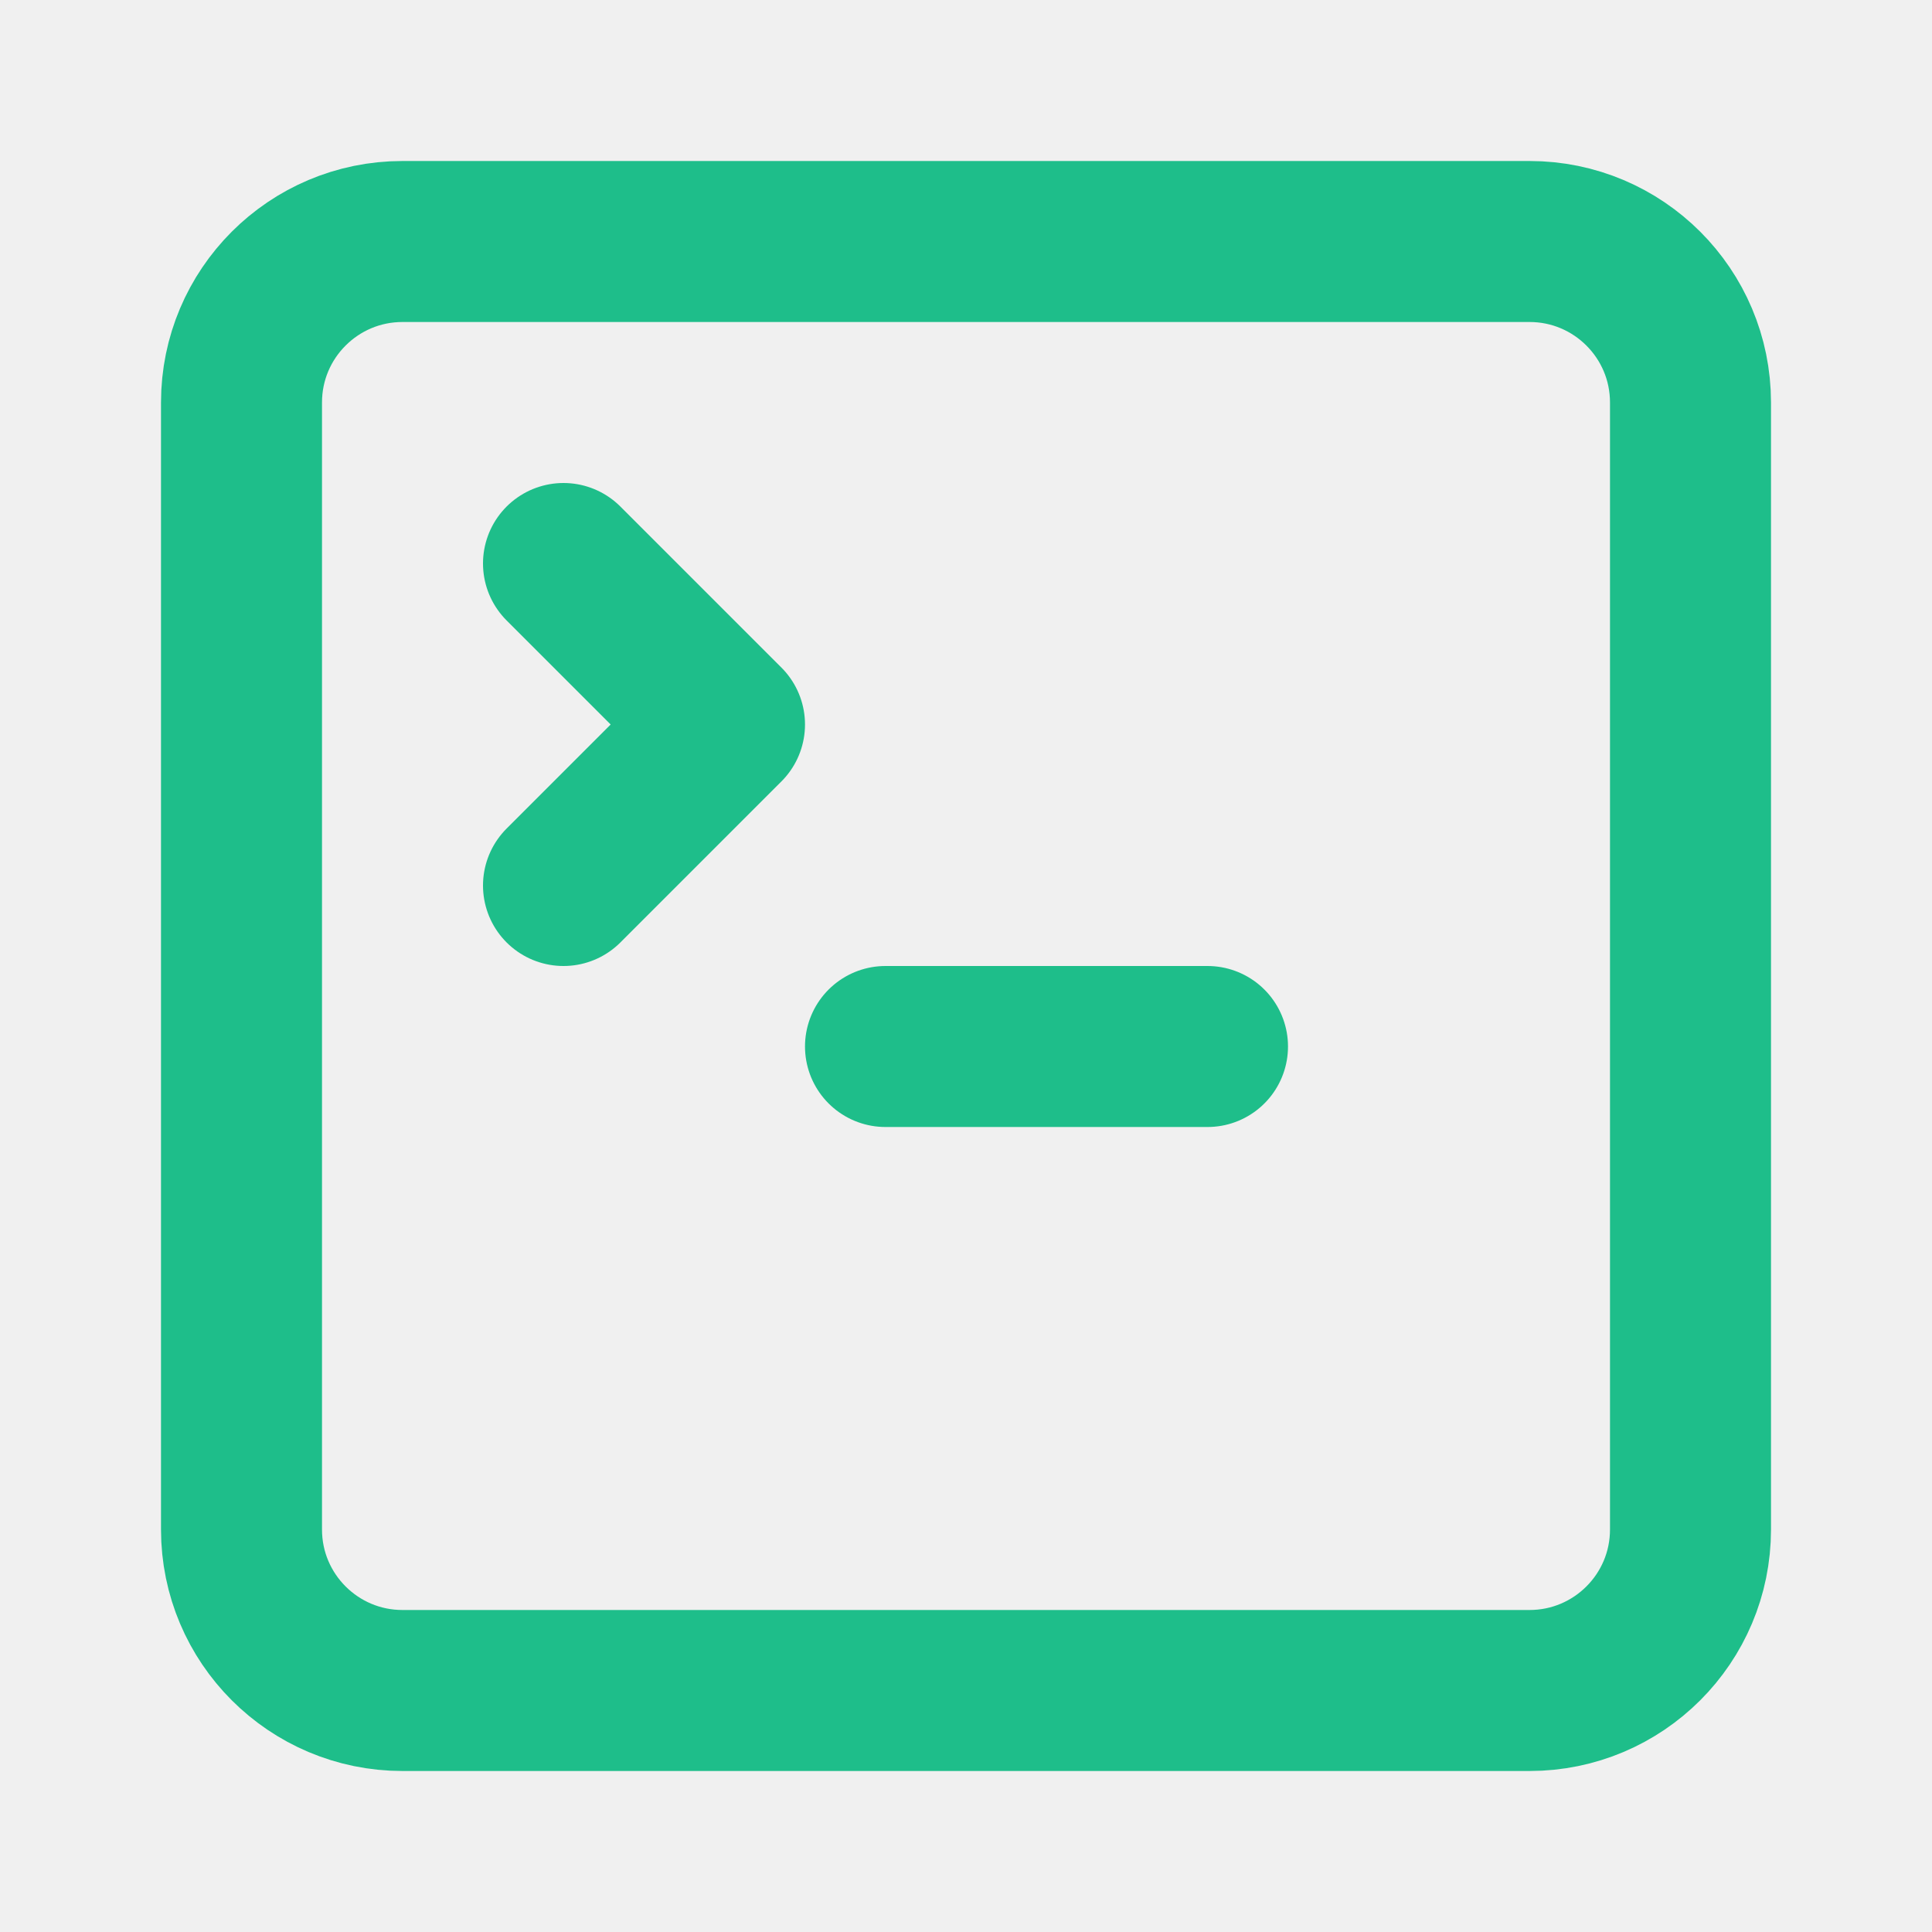
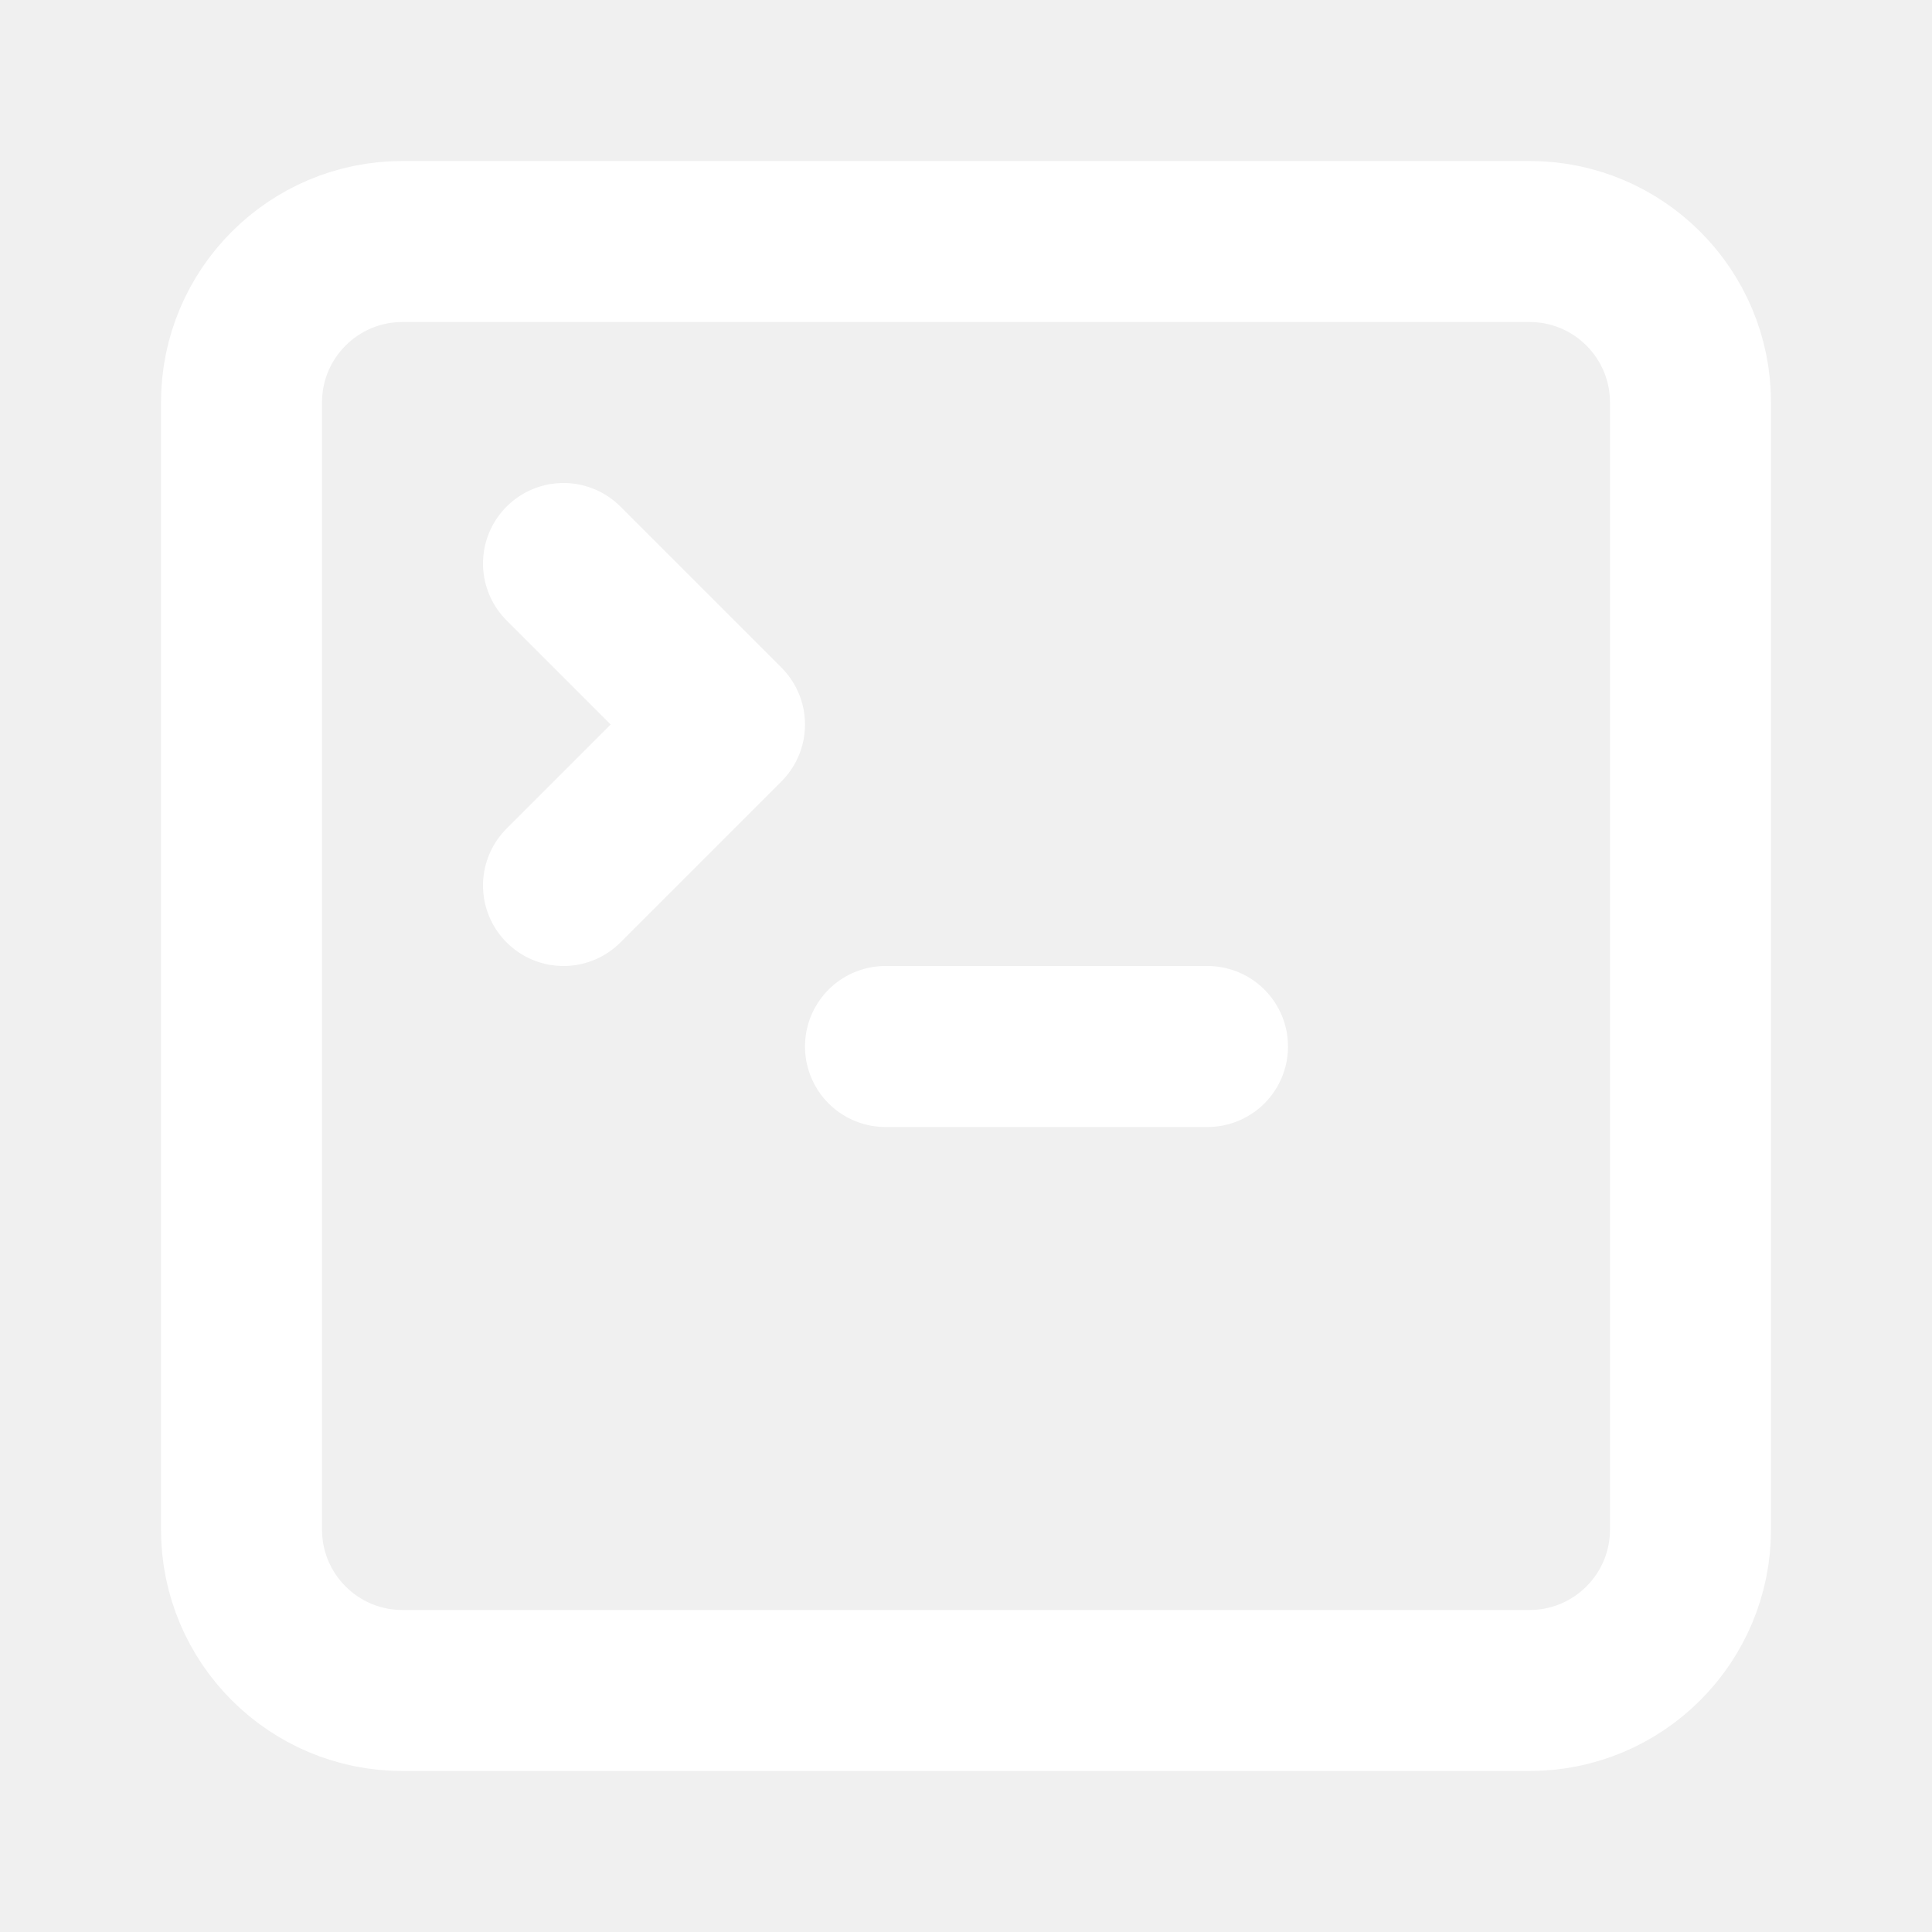
- <svg xmlns="http://www.w3.org/2000/svg" width="256" height="256" viewBox="0 0 24 24" fill="none" stroke="#1EBE8A" stroke-width="2" stroke-linecap="round" stroke-linejoin="round" class="lucide lucide-square-terminal-icon lucide-square-terminal">
+ <svg xmlns="http://www.w3.org/2000/svg" width="256" height="256" viewBox="0 0 24 24" fill="none" stroke="#ffffff" stroke-width="2" stroke-linecap="round" stroke-linejoin="round" class="lucide lucide-square-terminal preview-icon">
  <path d="m7 11 2-2-2-2" />
  <path d="M11 13h4" />
  <rect width="18" height="18" x="3" y="3" rx="2" ry="2" />
</svg>
